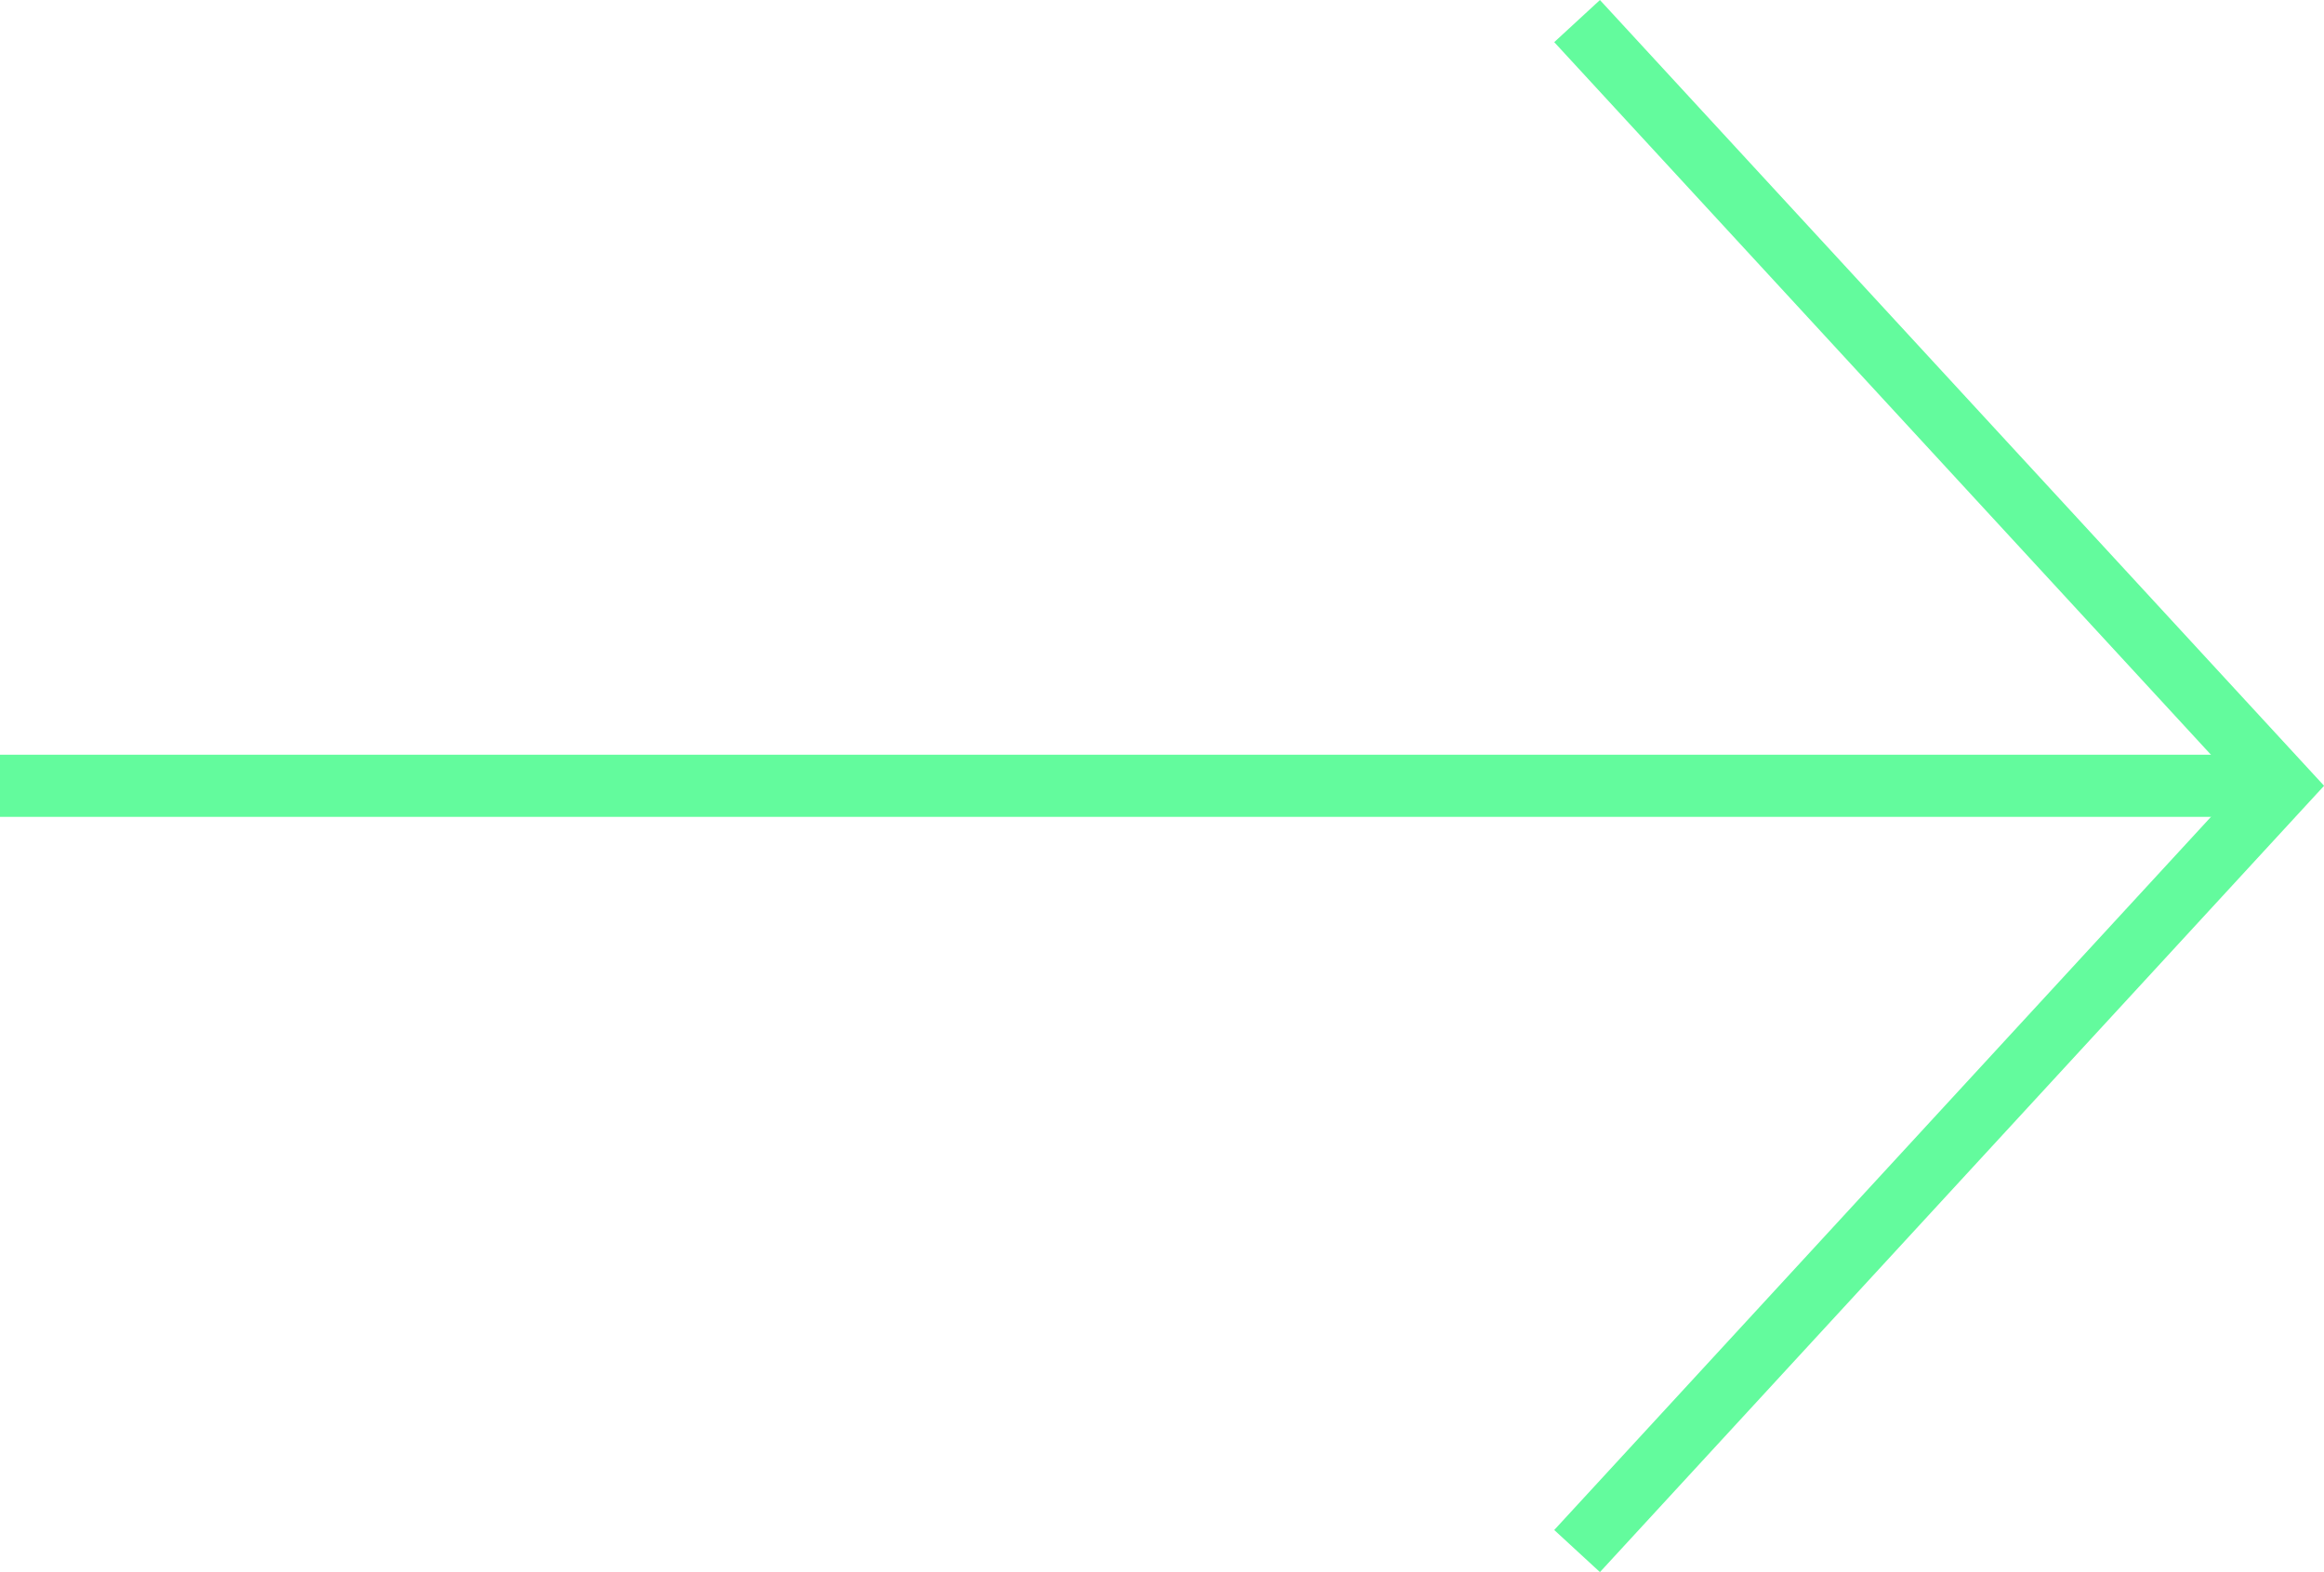
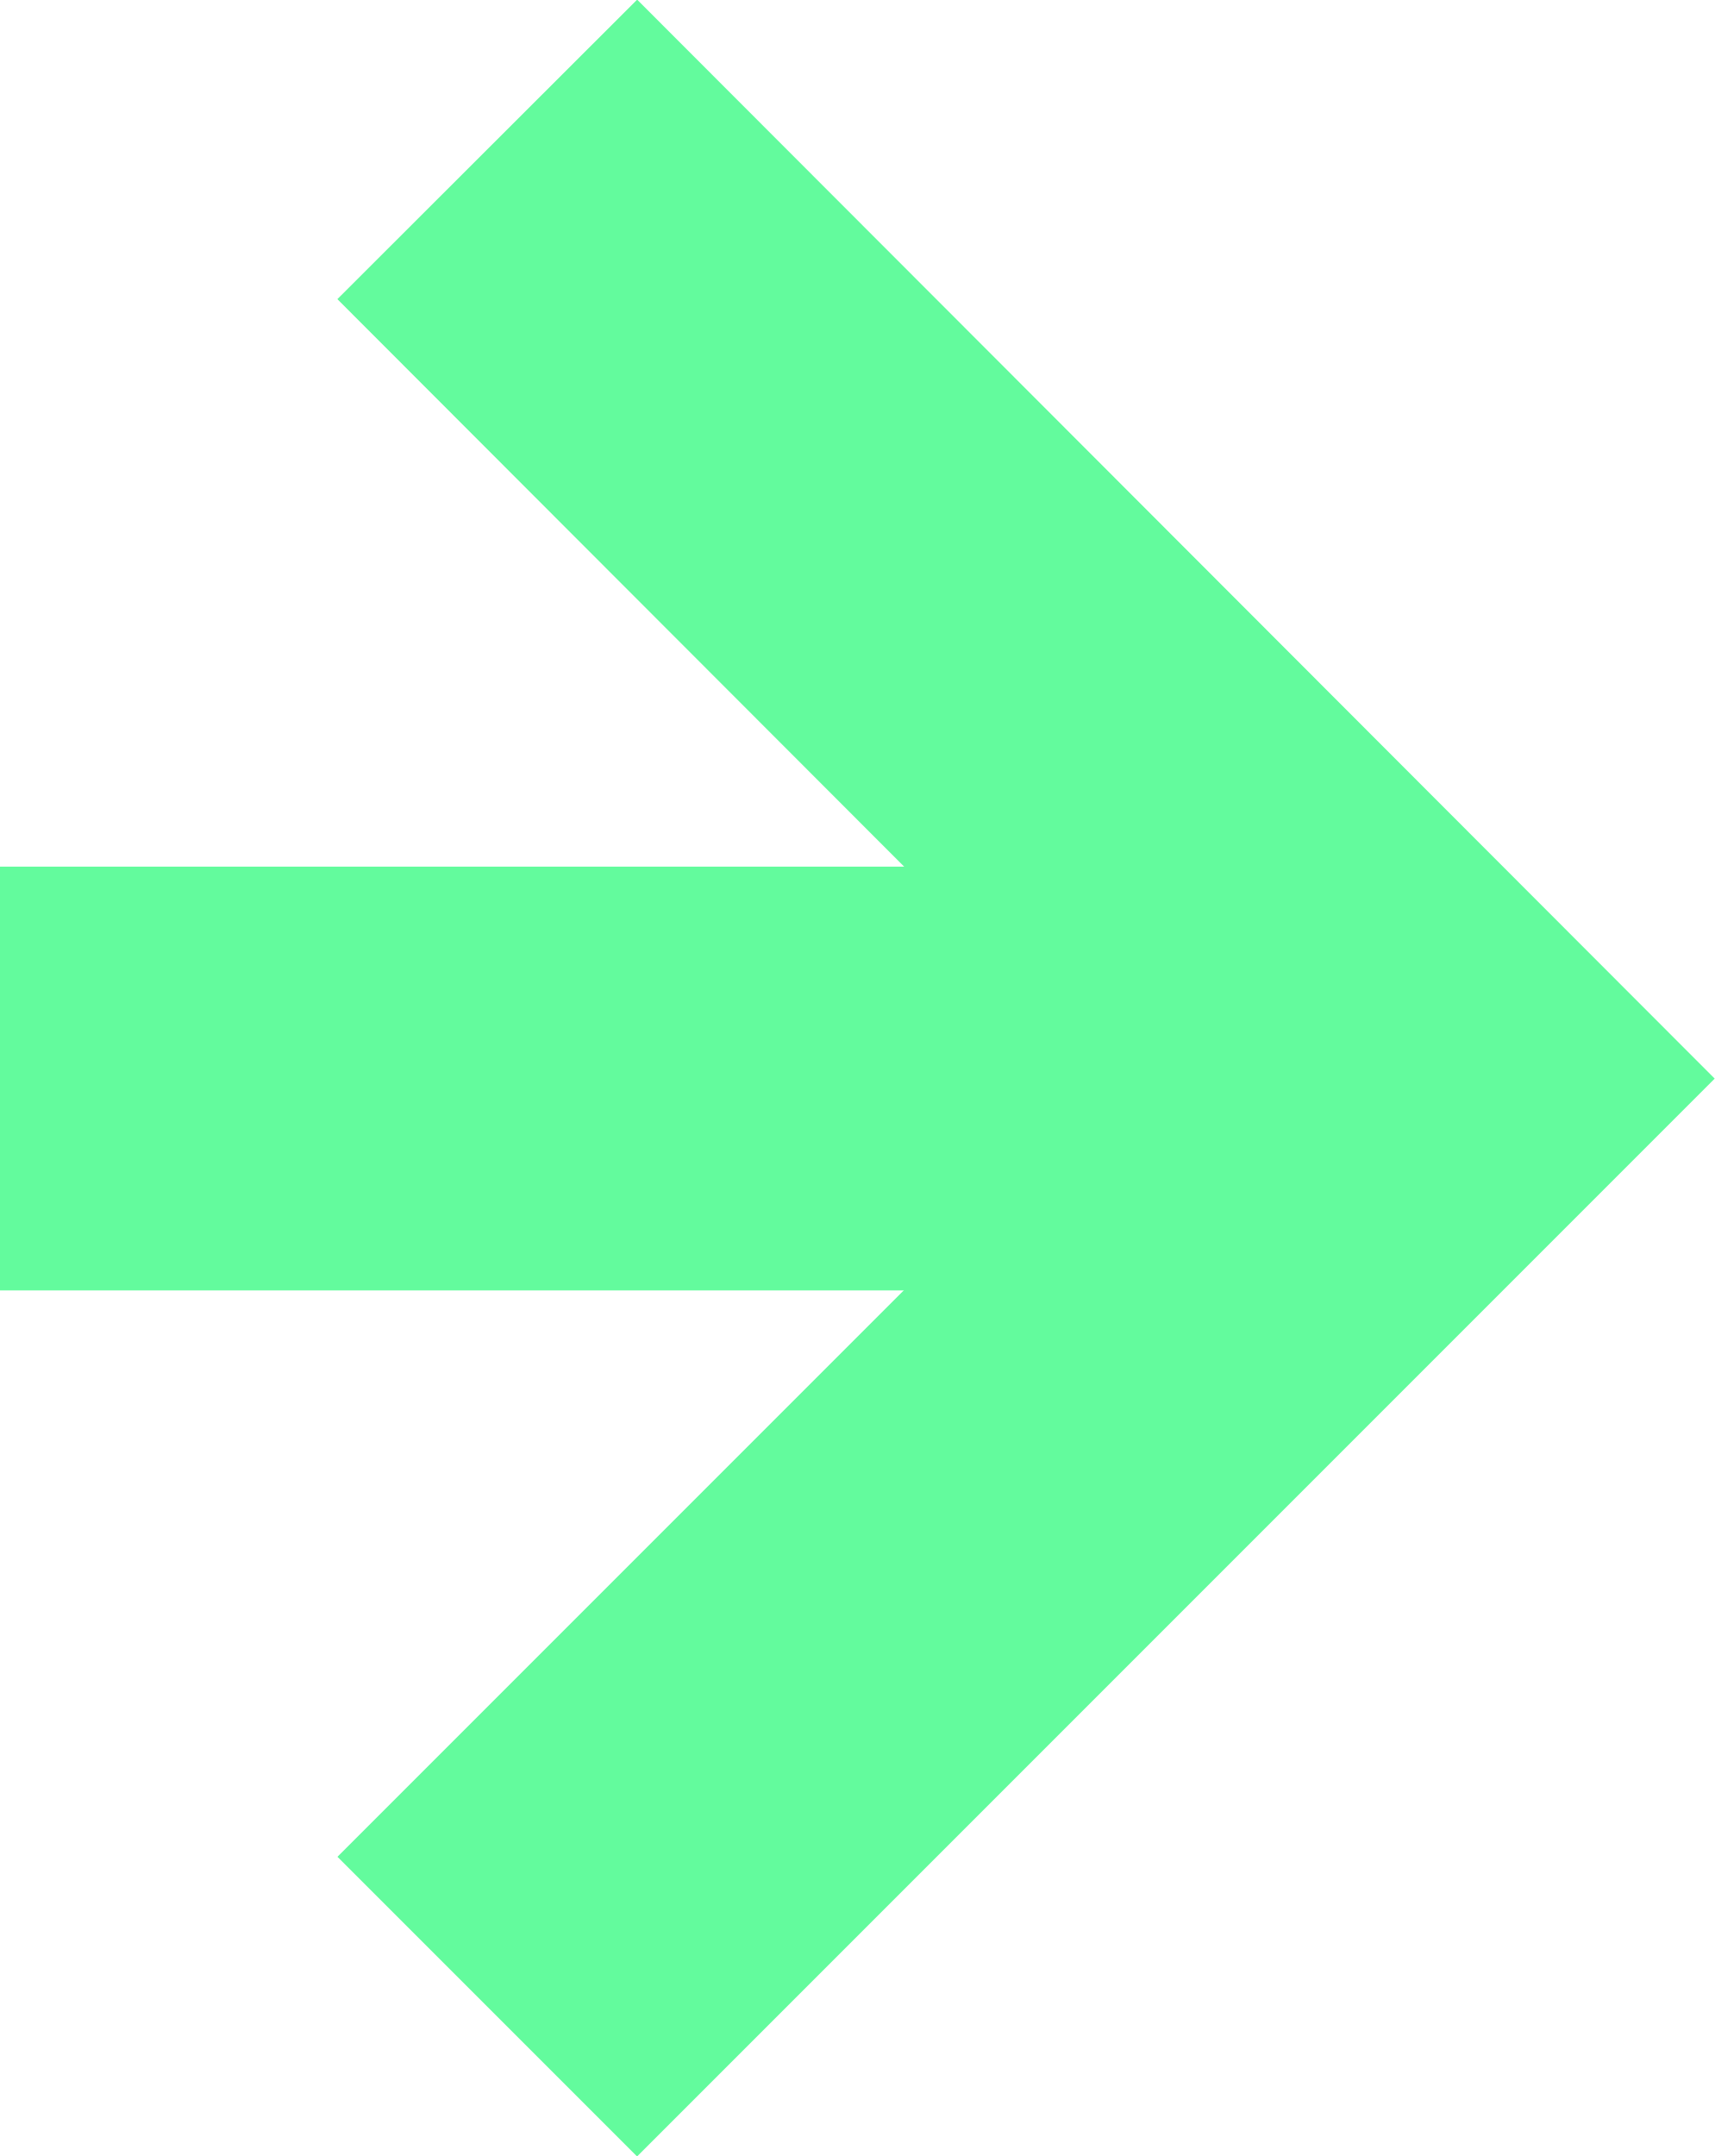
- <svg xmlns="http://www.w3.org/2000/svg" viewBox="0 0 41.88 28.32">
+ <svg xmlns="http://www.w3.org/2000/svg" viewBox="0 0 16.19 20.35">
  <defs>
-     <style>.d{fill:none;stroke:#63fb9d;stroke-miterlimit:10;stroke-width:1.12px;}</style>
+     <style>.cls-1{fill:none;stroke:#63fb9d;stroke-miterlimit:10;stroke-width:4px;}</style>
  </defs>
-   <g id="a" />
-   <g id="b">
-     <g id="c">
-       <g>
-         <polyline class="d" points="28.42 .38 41.12 14.16 28.42 27.95" />
-         <line class="d" x1="41.12" y1="14.16" y2="14.16" />
-       </g>
+   <g id="Capa_2" data-name="Capa 2">
+     <g id="Capa_1-2" data-name="Capa 1">
+       <polyline class="cls-1" points="4.6 1.41 13.36 10.18 4.6 18.94" />
+       <line class="cls-1" x1="13.36" y1="10.18" y2="10.18" />
    </g>
  </g>
</svg>
